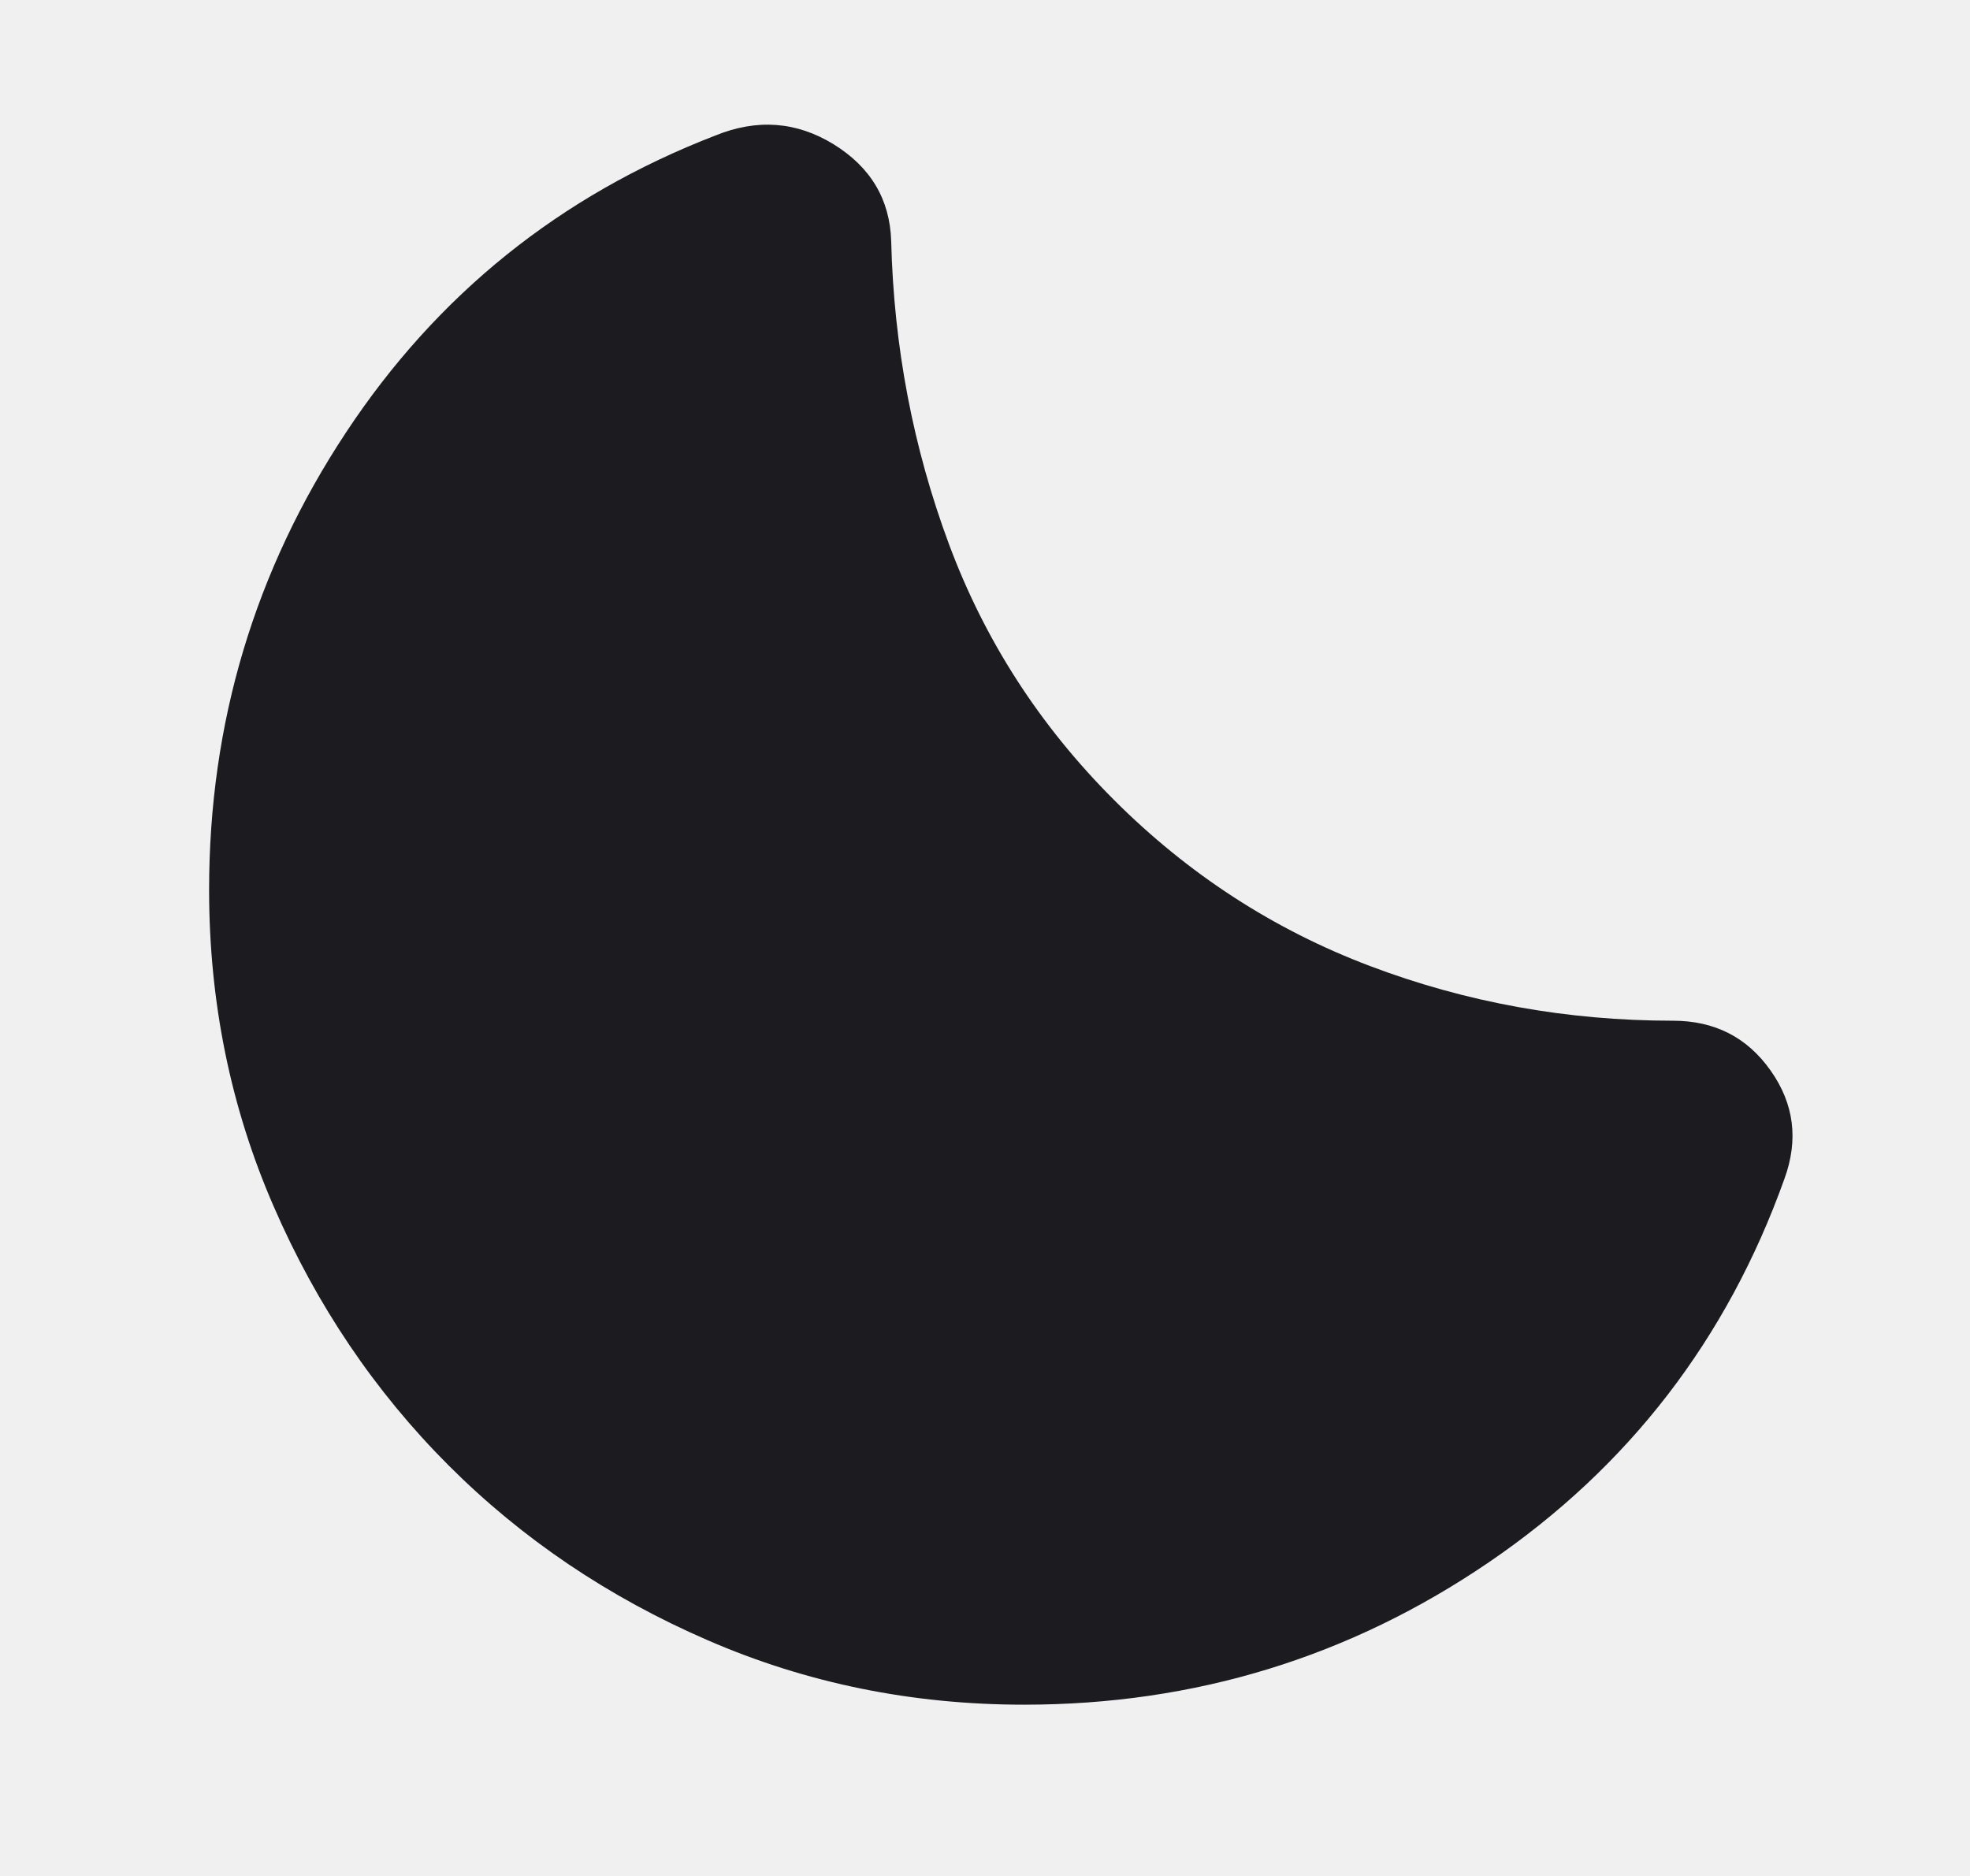
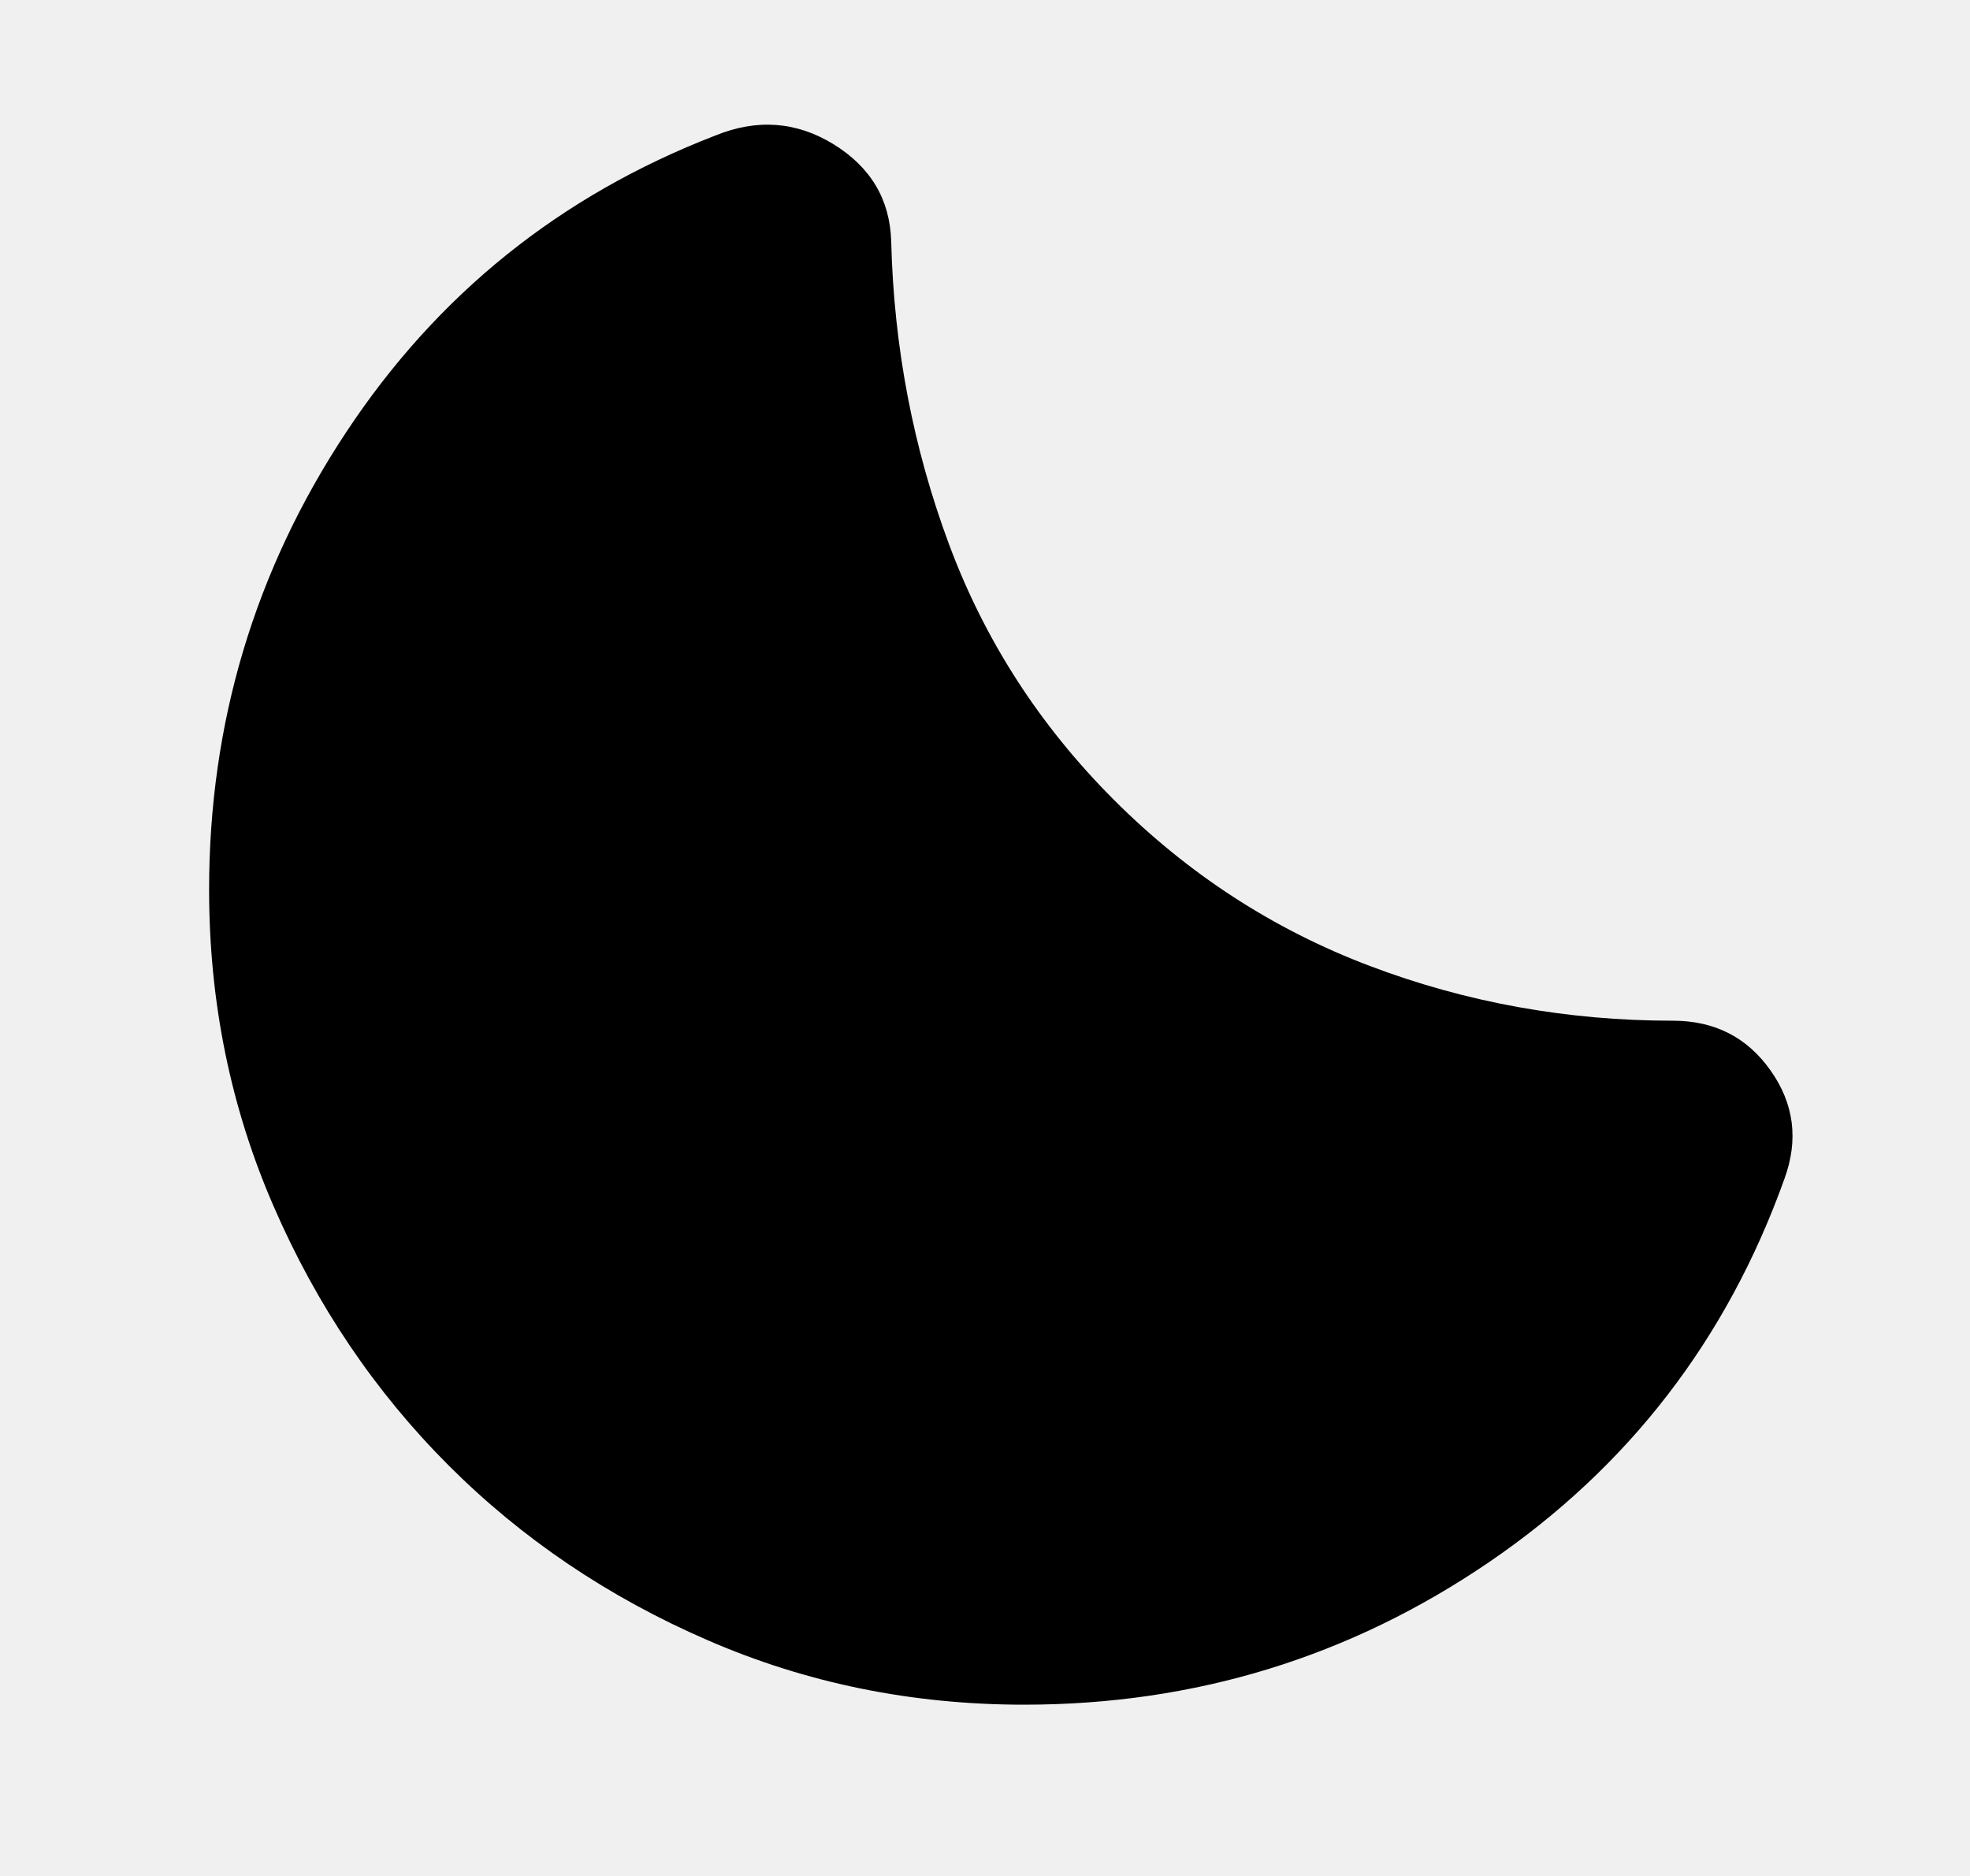
<svg xmlns="http://www.w3.org/2000/svg" width="21" height="20" viewBox="0 0 21 20" fill="none">
  <g clip-path="url(#clip0_234_279)">
    <mask id="mask0_234_279" style="mask-type:alpha" maskUnits="userSpaceOnUse" x="0" y="0" width="24" height="24">
-       <rect x="0.833" width="23.083" height="23.083" fill="#D9D9D9" />
+       <rect x="0.833" width="23.083" height="23.083" fill="currentColor" />
    </mask>
    <g mask="url(#mask0_234_279)">
-       <path d="M10.917 18.174C9.722 18.174 8.597 17.945 7.542 17.486C6.486 17.028 5.566 16.407 4.781 15.622C3.997 14.837 3.375 13.917 2.917 12.861C2.458 11.806 2.229 10.681 2.229 9.486C2.229 7.709 2.715 6.084 3.688 4.611C4.66 3.139 5.972 2.084 7.625 1.445C8.07 1.264 8.49 1.295 8.886 1.538C9.281 1.782 9.486 2.125 9.5 2.57C9.528 3.695 9.733 4.771 10.115 5.799C10.497 6.827 11.083 7.736 11.875 8.528C12.667 9.32 13.576 9.91 14.604 10.299C15.632 10.688 16.708 10.882 17.833 10.882C18.278 10.882 18.625 11.059 18.875 11.414C19.125 11.768 19.174 12.153 19.021 12.57C18.41 14.278 17.361 15.639 15.875 16.653C14.389 17.667 12.736 18.174 10.917 18.174Z" fill="#1C1B1F" />
+       <path d="M10.917 18.174C9.722 18.174 8.597 17.945 7.542 17.486C6.486 17.028 5.566 16.407 4.781 15.622C3.997 14.837 3.375 13.917 2.917 12.861C2.458 11.806 2.229 10.681 2.229 9.486C2.229 7.709 2.715 6.084 3.688 4.611C4.66 3.139 5.972 2.084 7.625 1.445C8.07 1.264 8.49 1.295 8.886 1.538C9.281 1.782 9.486 2.125 9.5 2.57C9.528 3.695 9.733 4.771 10.115 5.799C10.497 6.827 11.083 7.736 11.875 8.528C12.667 9.32 13.576 9.91 14.604 10.299C15.632 10.688 16.708 10.882 17.833 10.882C18.278 10.882 18.625 11.059 18.875 11.414C19.125 11.768 19.174 12.153 19.021 12.57C18.41 14.278 17.361 15.639 15.875 16.653C14.389 17.667 12.736 18.174 10.917 18.174Z" fill="currentColor" />
    </g>
  </g>
  <defs>
    <clipPath id="clip0_234_279">
      <rect width="20" height="20" fill="white" transform="translate(0.833374)" />
    </clipPath>
  </defs>
</svg>
